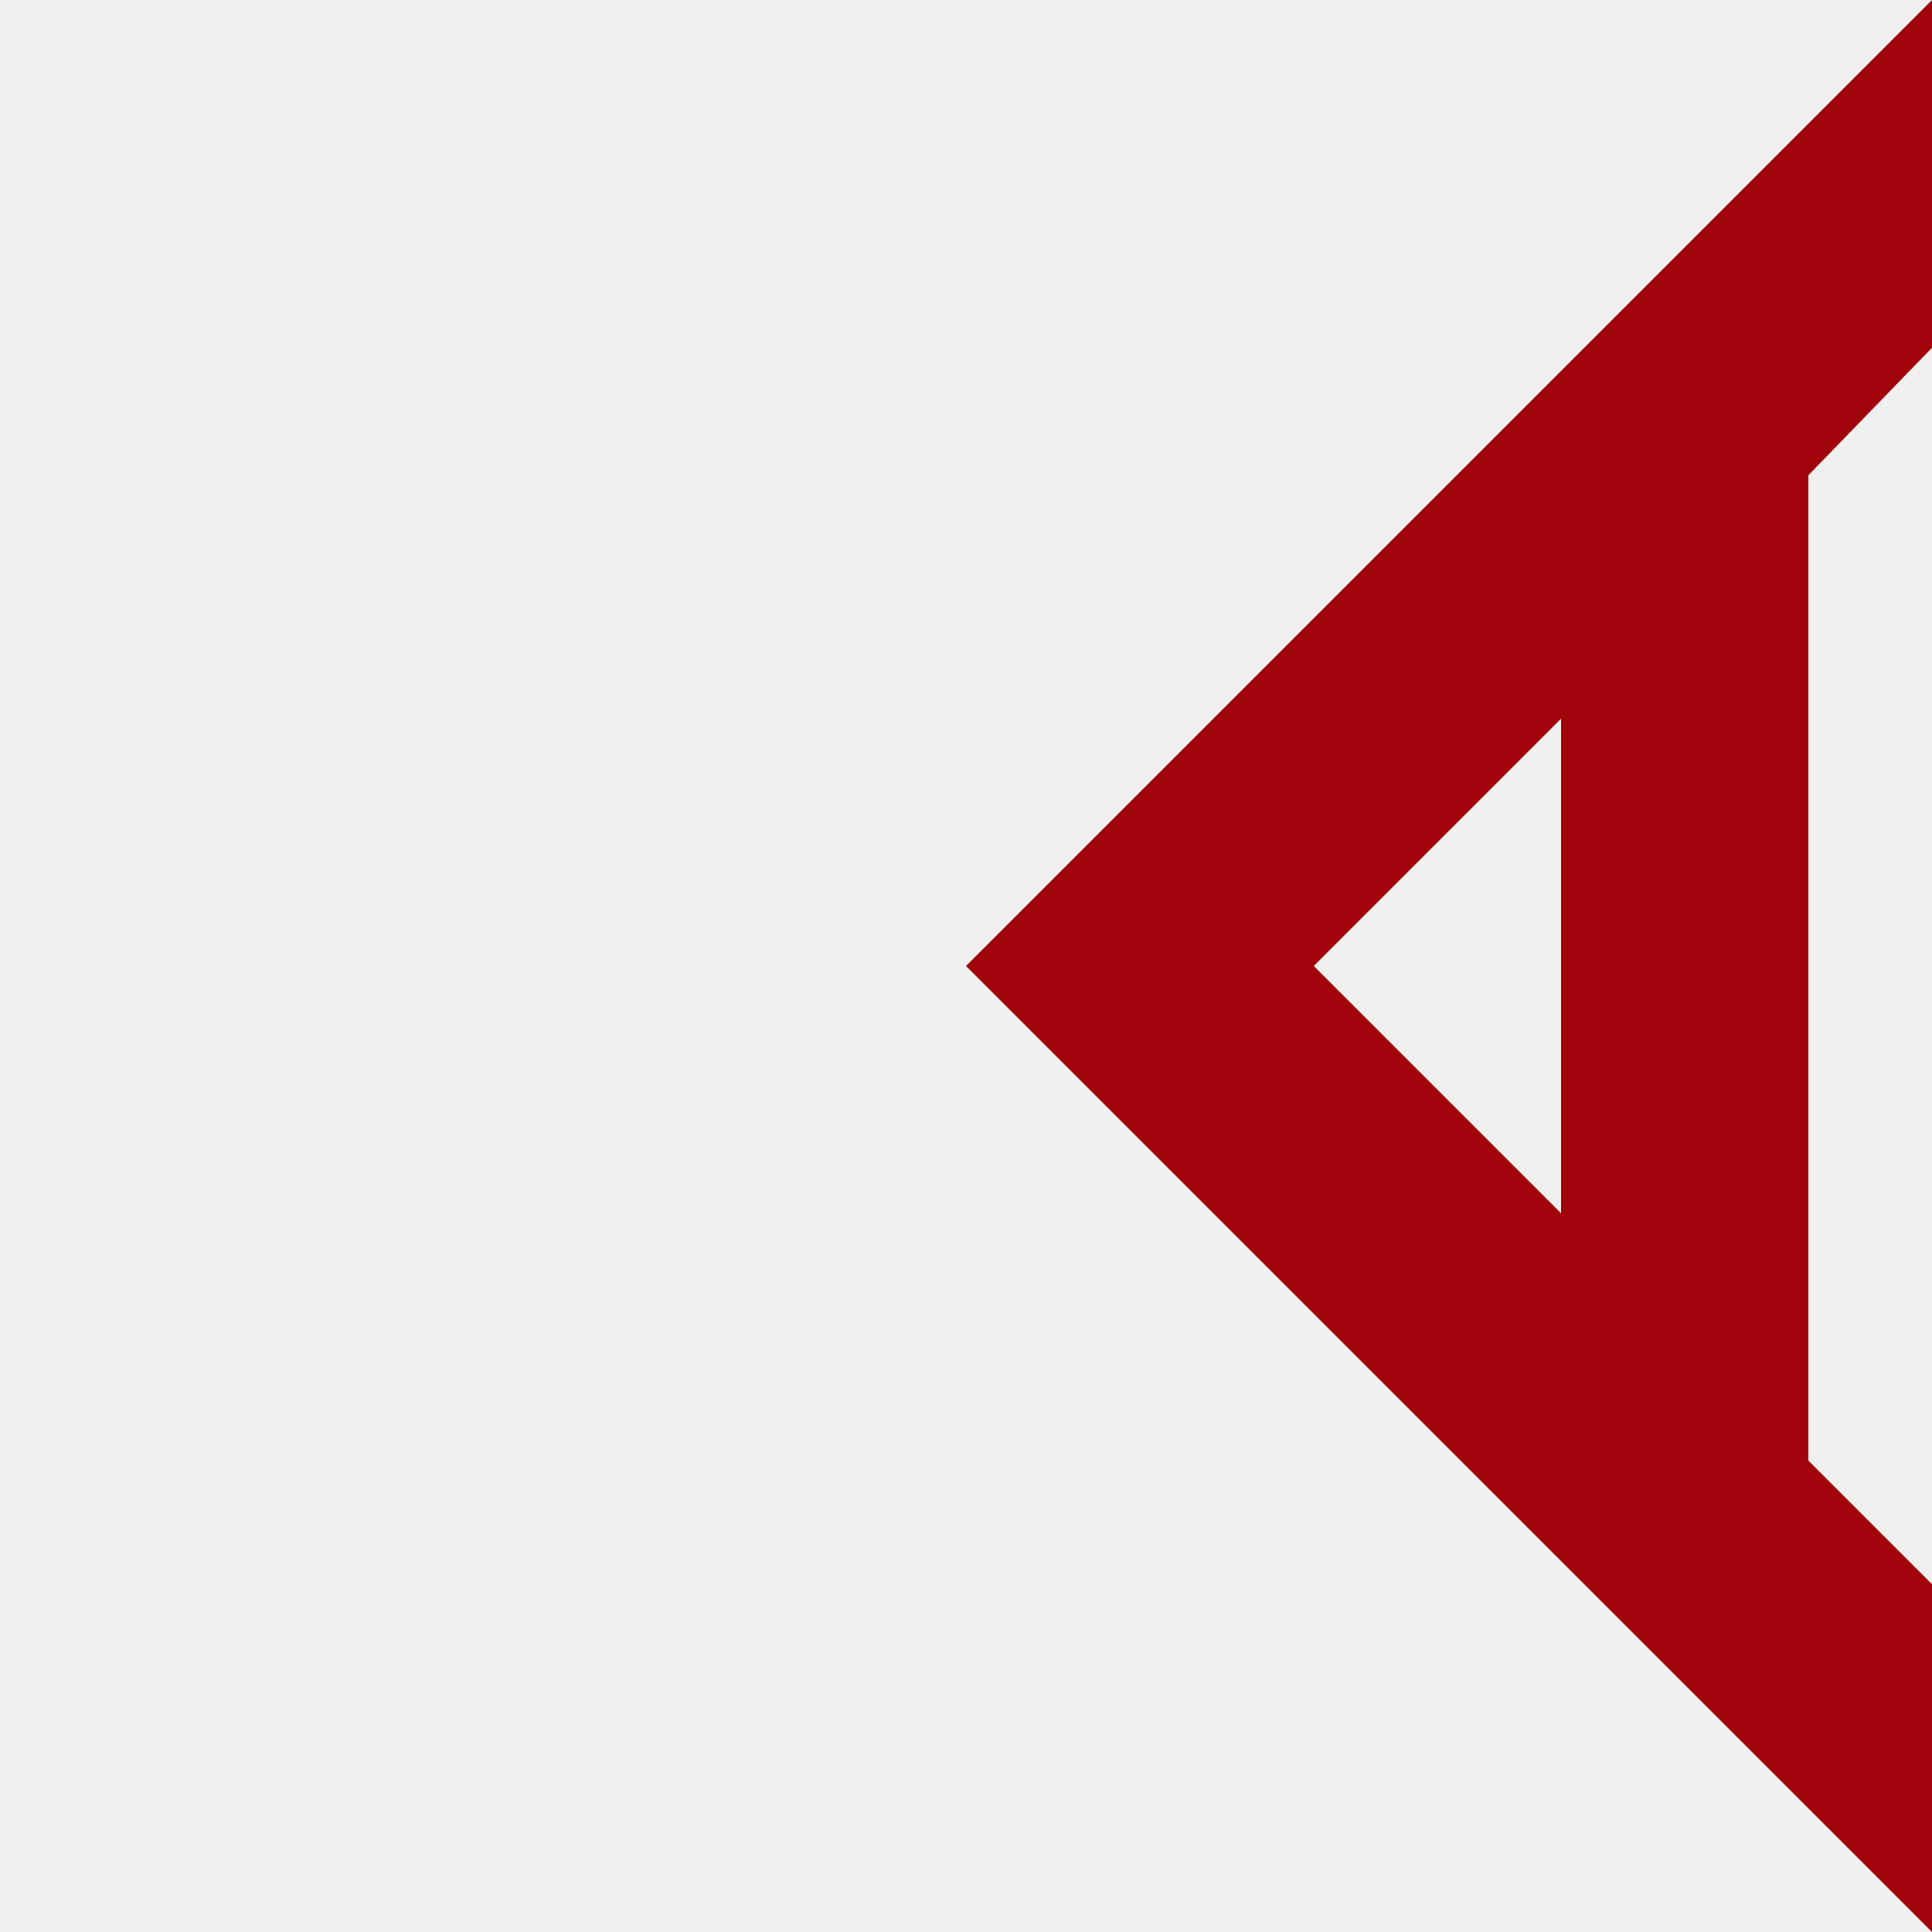
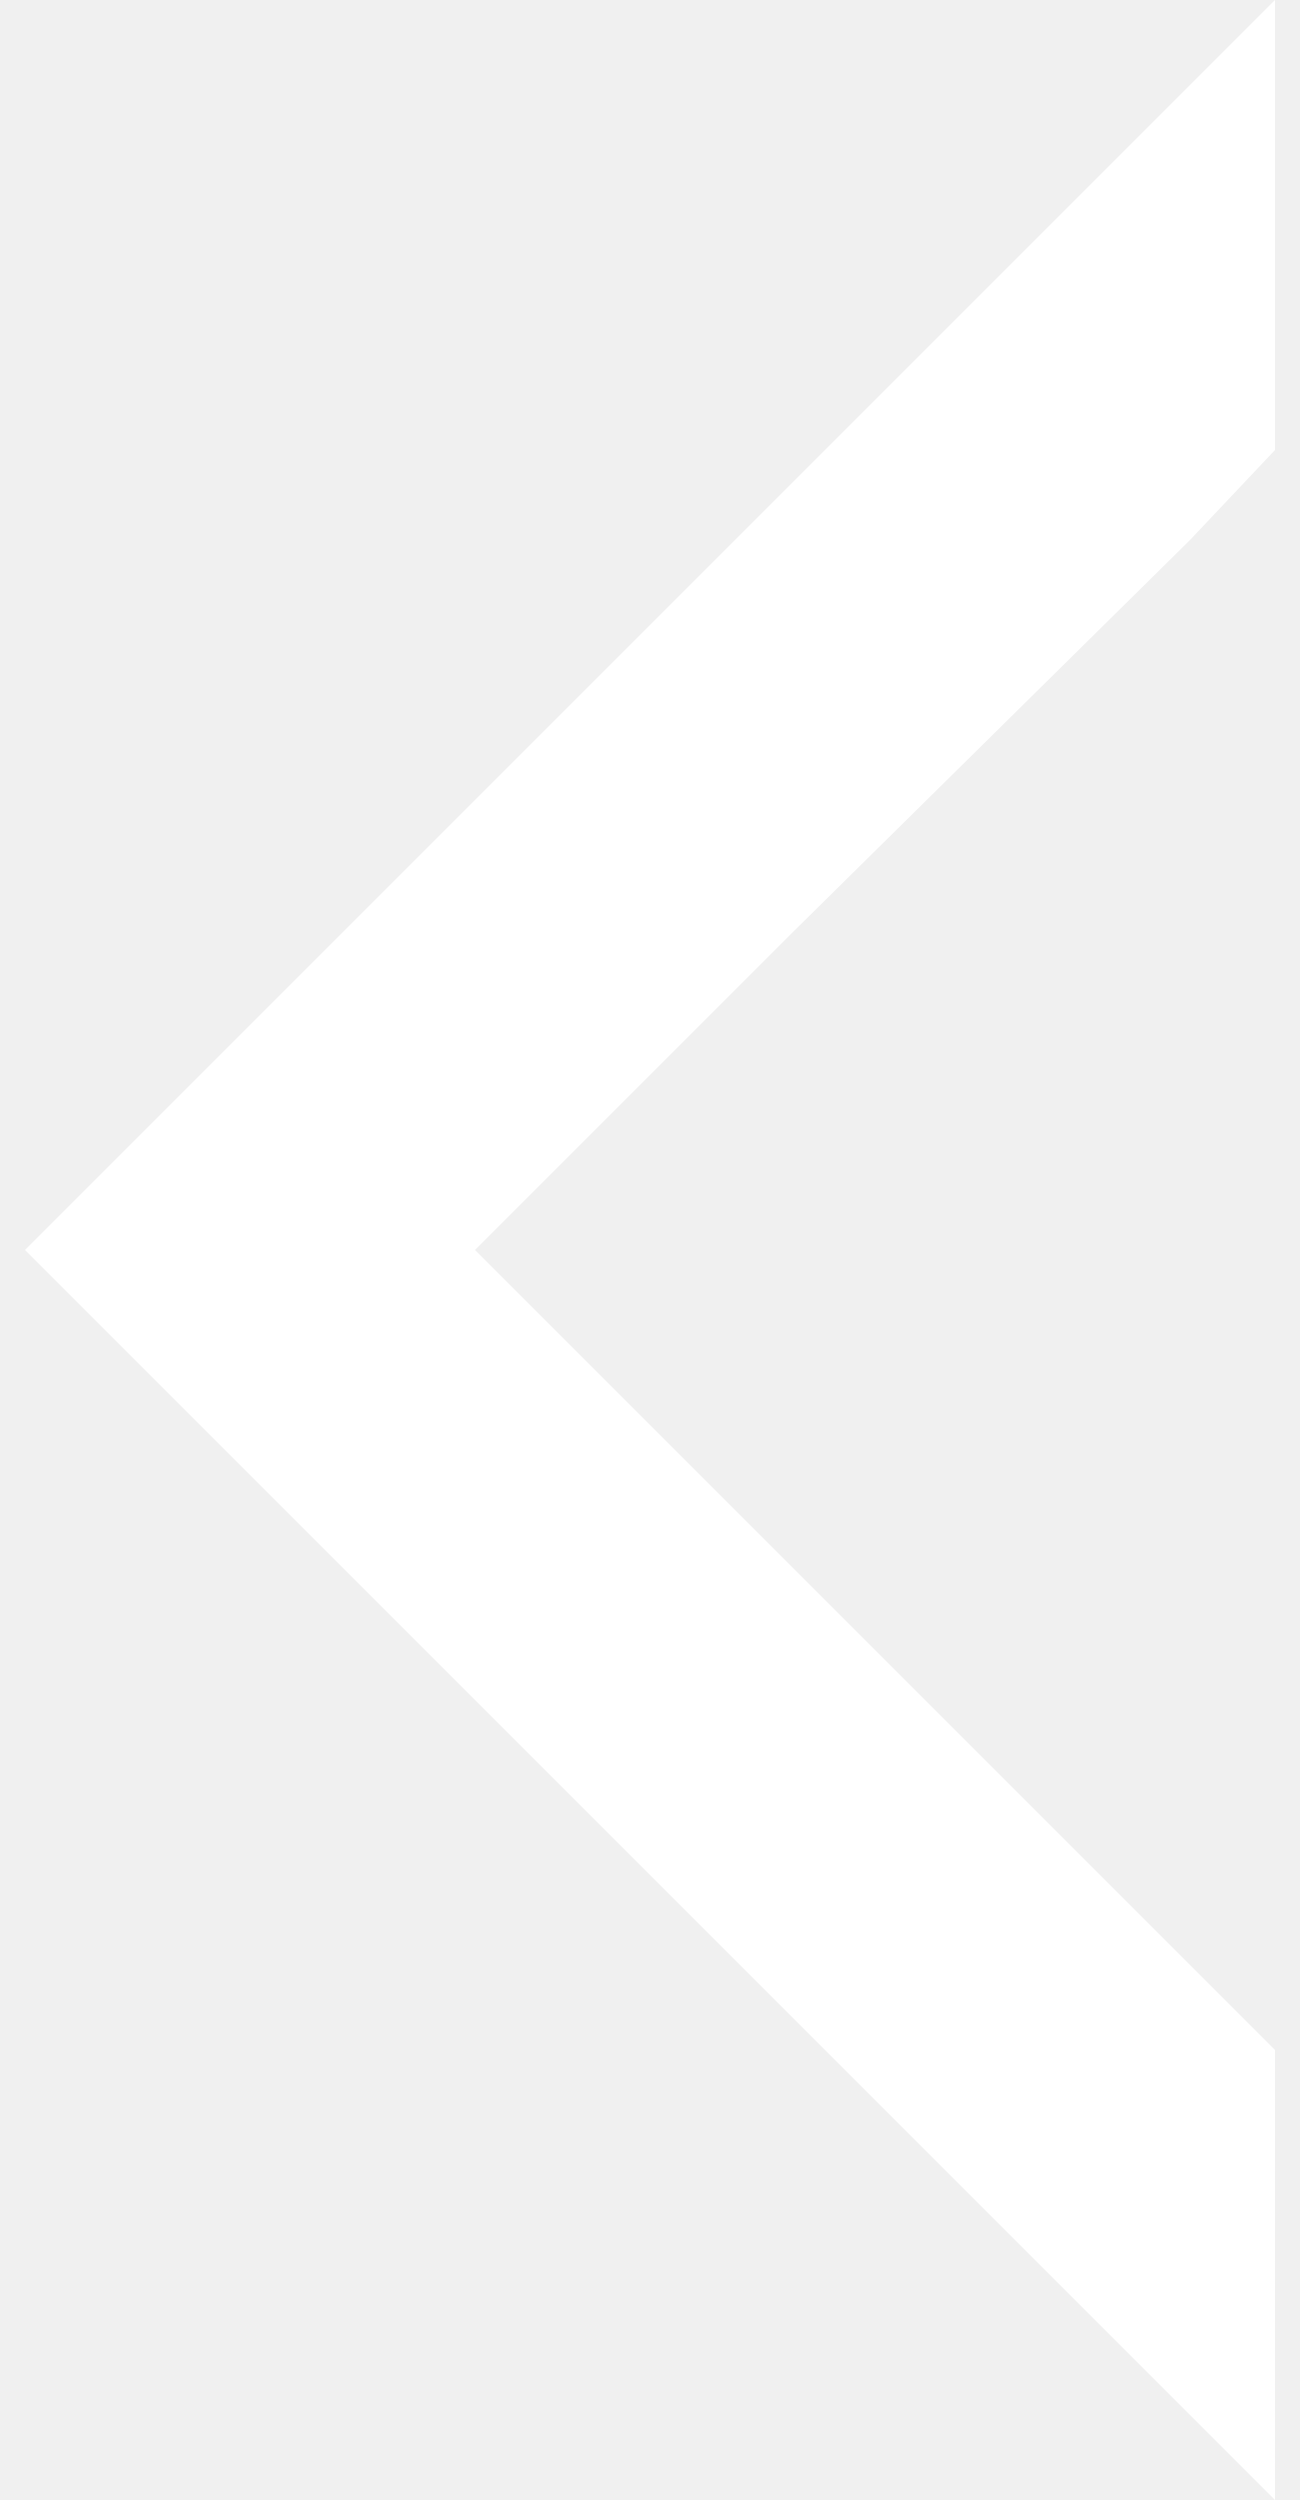
- <svg xmlns="http://www.w3.org/2000/svg" version="1.1" id="Layer_1" x="0px" y="0px" viewBox="0 0 50 50" style="enable-background:new 0 0 50 50;" xml:space="preserve">
+ <svg xmlns="http://www.w3.org/2000/svg" version="1.1" id="Layer_1" x="0px" y="0px" viewBox="-11 0 26 50" style="enable-background:new -11 0 26 50;" xml:space="preserve">
  <style type="text/css">
- 	.st0{fill:#A00309;}
+ 	.st0{fill:none;}
+ 	.st1{fill:#FFFFFF;}
</style>
-   <path id="XMLID_17_" class="st0" d="M46.8,37.8l0-25.5L50,9V0L25,25l25,25v-9L46.8,37.8z M40.4,31.4L34,25l6.4-6.4V31.4z" />
+   <polygon class="st0" points="26.2,21.8 23,25 26.2,28.2 29.4,31.4 29.4,18.6 " />
+   <path class="st0" d="M29.4,18.6l-3.2,3.2L29.4,18.6z" />
+   <polygon class="st1" points="14.5,0 -10.5,25 14.5,50 14.5,41 13,39.5 11.3,37.8 4.9,31.4 1.7,28.2 -1.5,25 1.7,21.8 4.9,18.6   4.9,18.6 12.8,10.8 14.5,9 " />
</svg>
